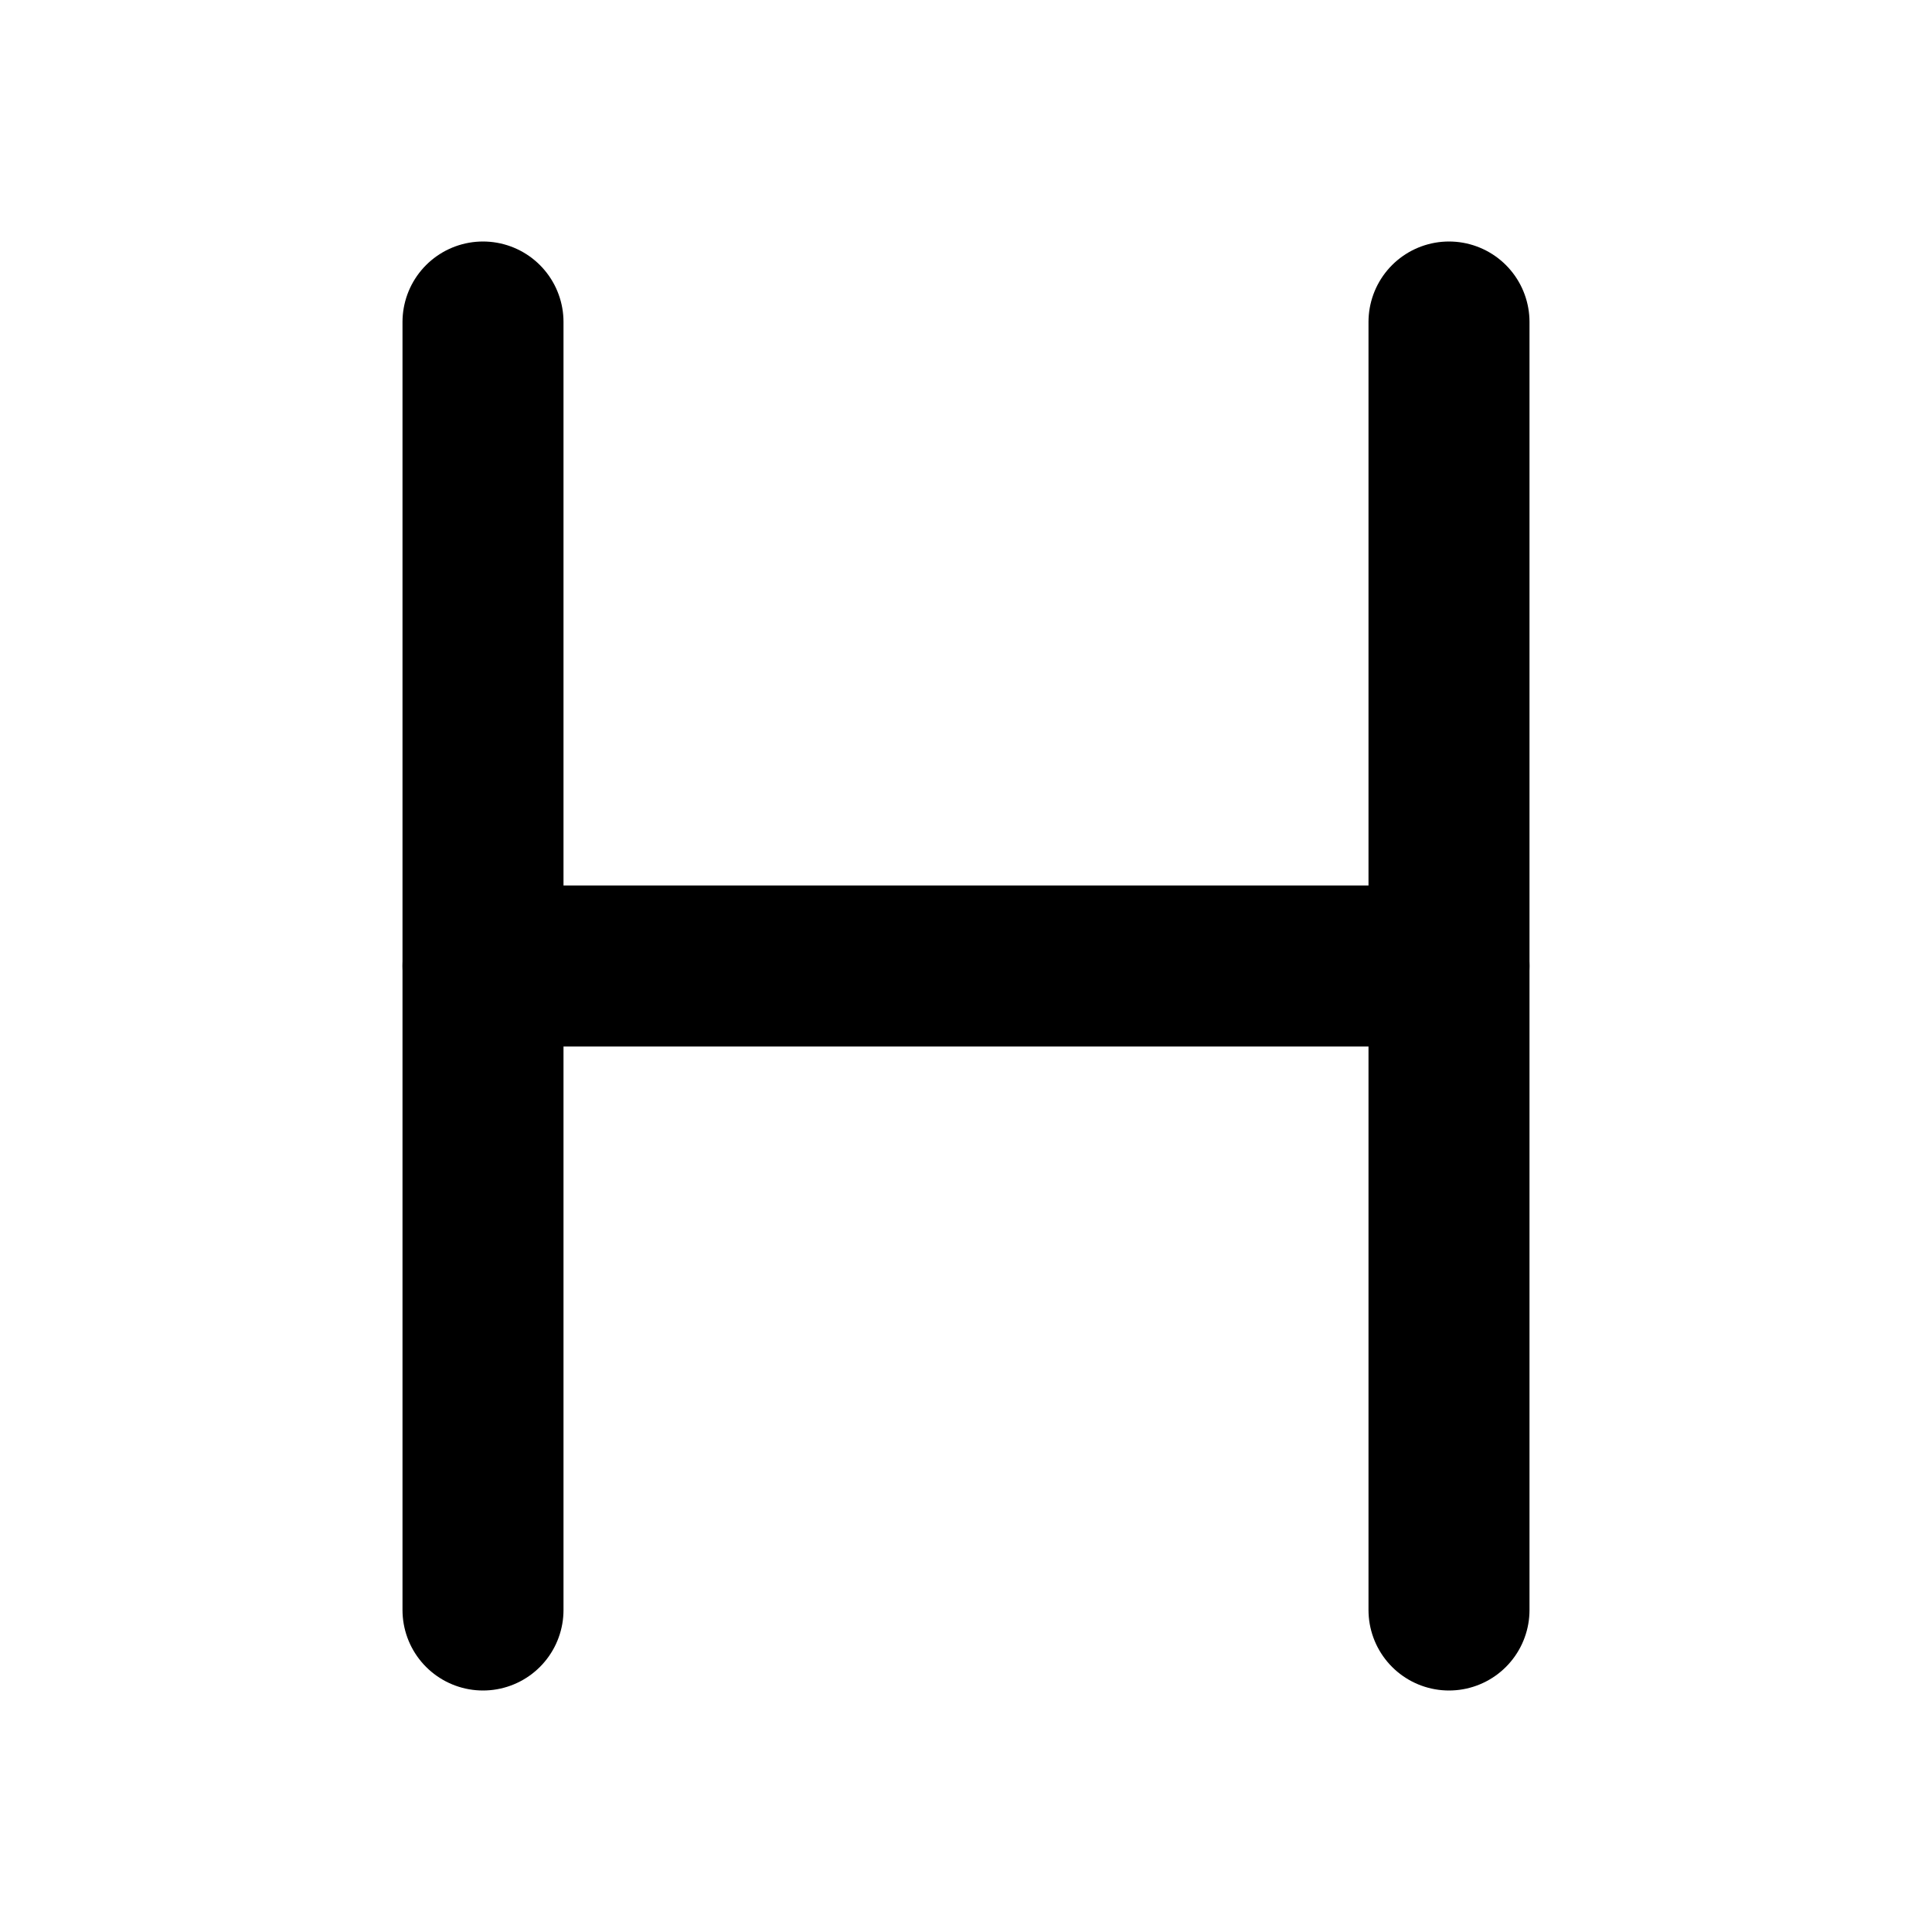
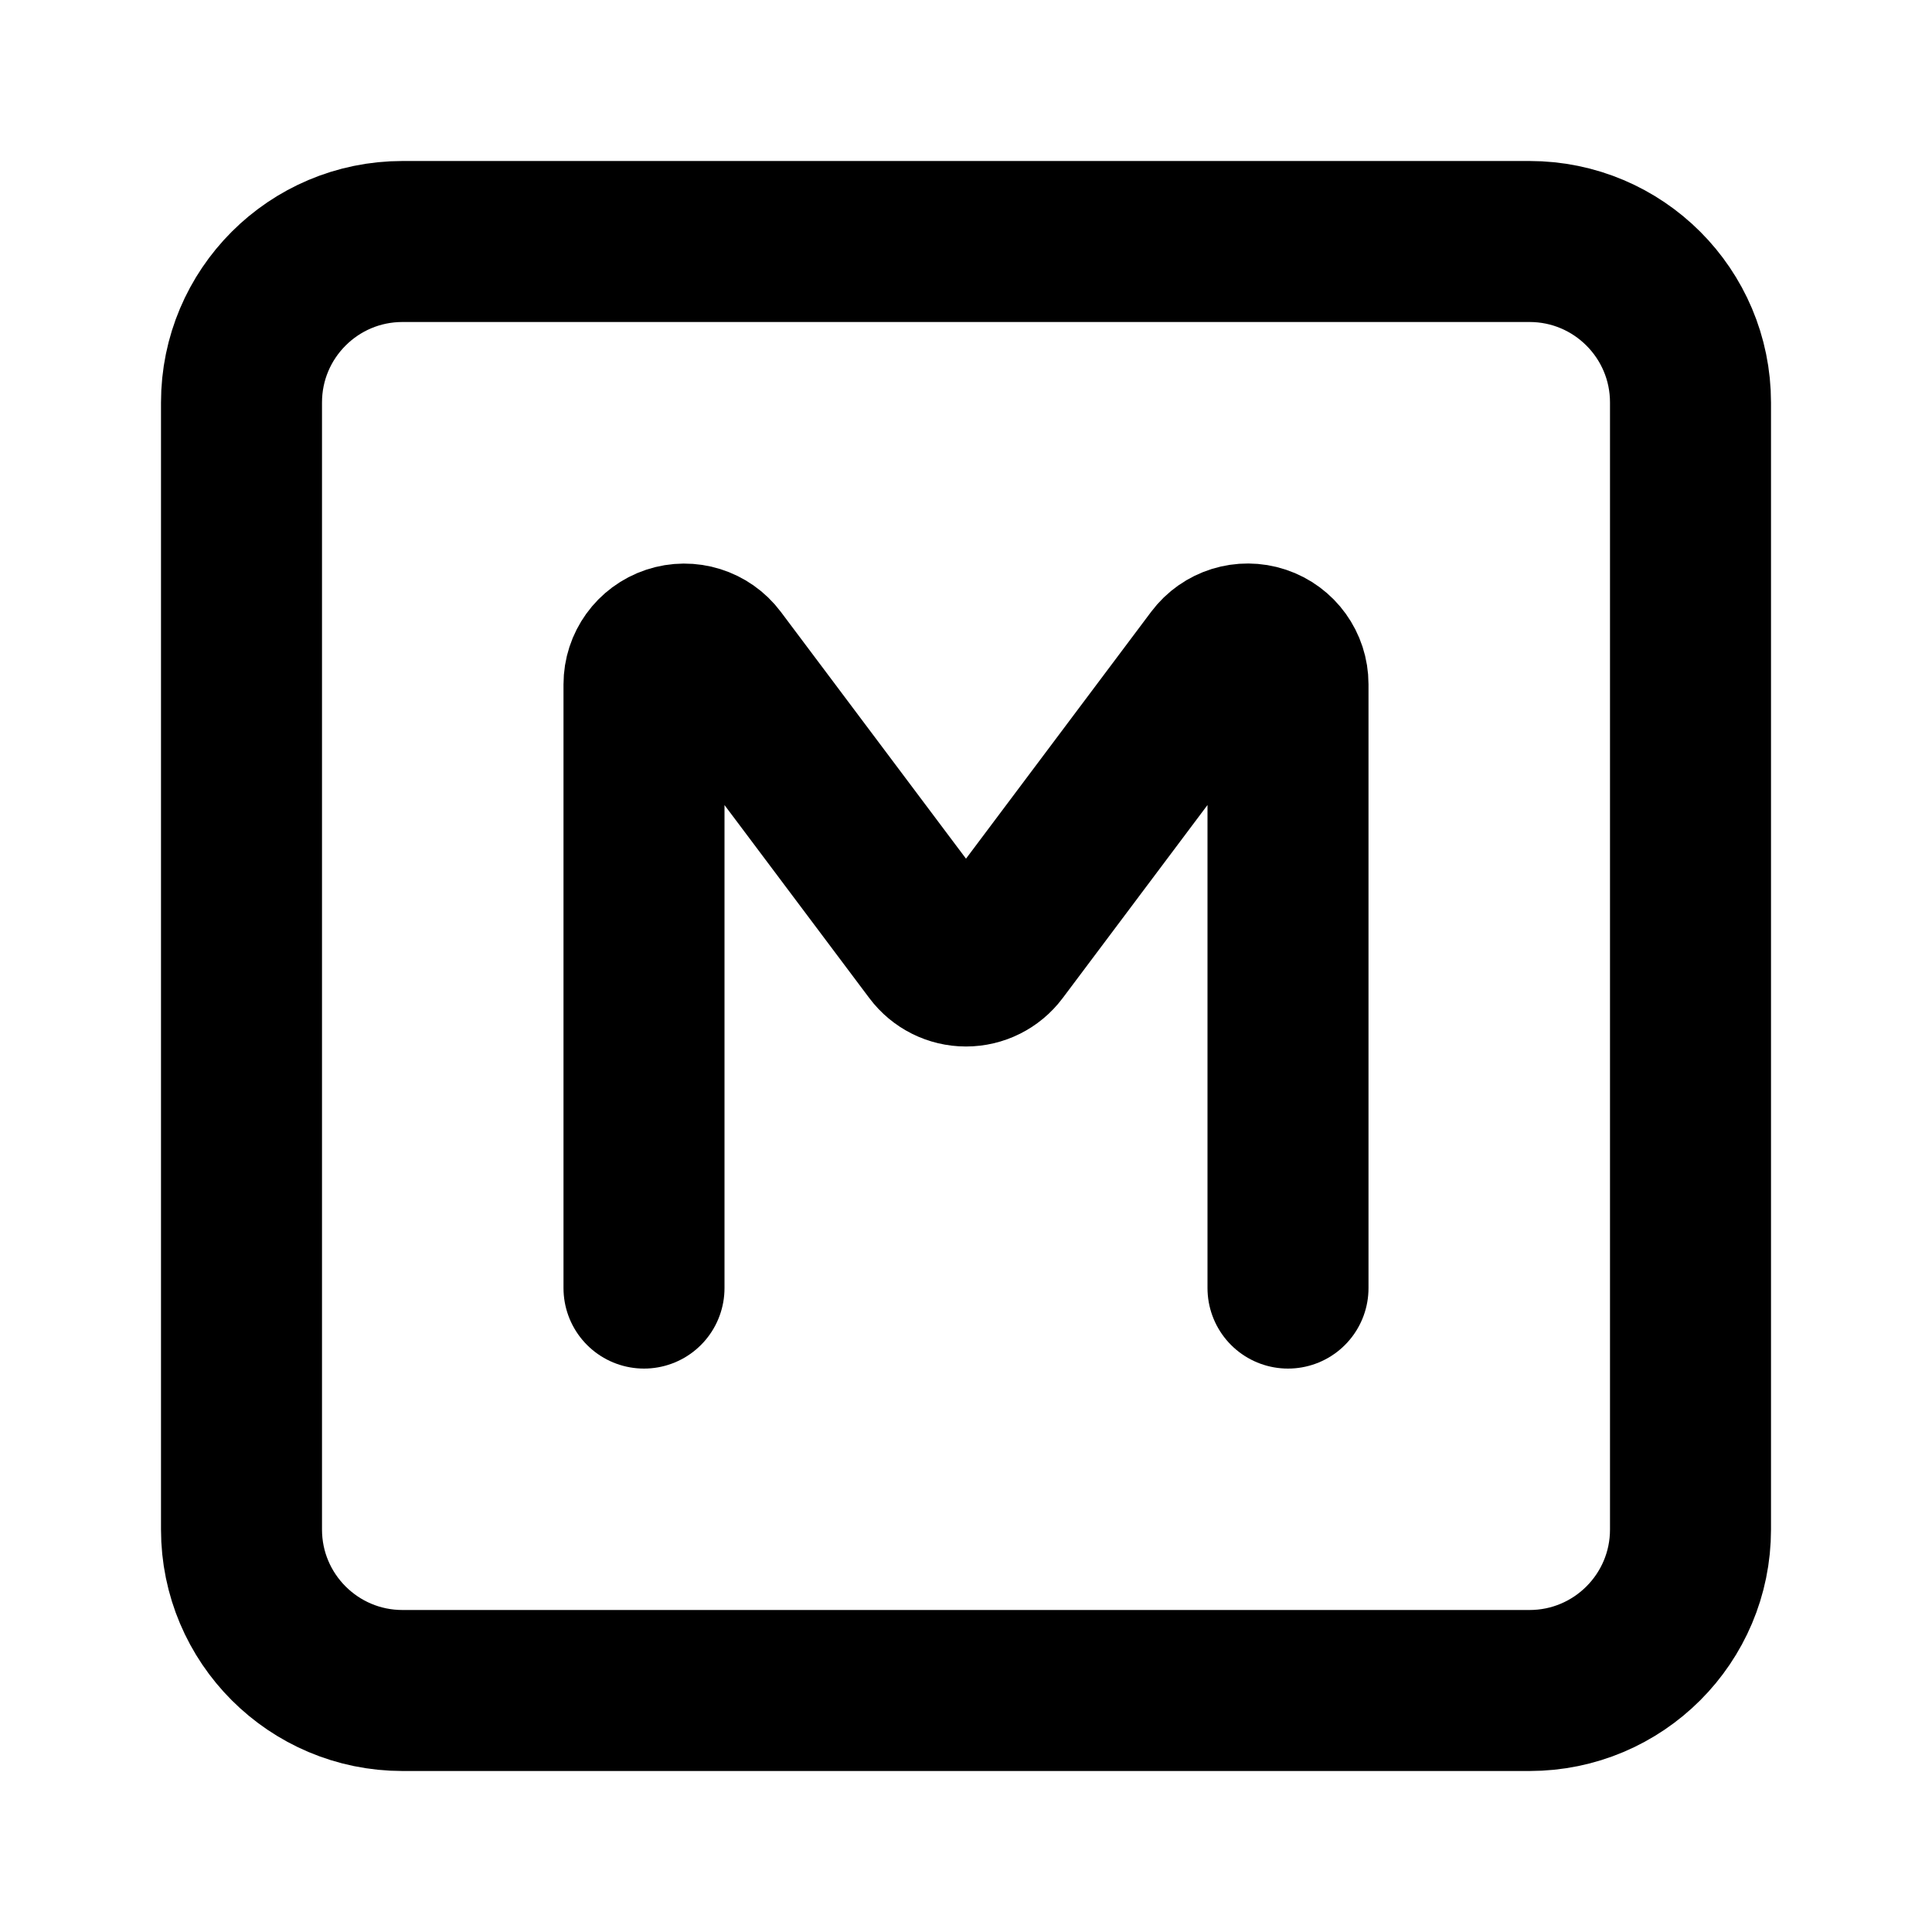
<svg xmlns="http://www.w3.org/2000/svg" viewBox="0 0 24 24" fill="none" stroke="currentColor" stroke-width="2" stroke-linecap="round" stroke-linejoin="round">
-   <path d="M6 12h12" />
-   <path d="M6 20V4" />
-   <path d="M18 20V4" />
+   <path d="M8 16.001v-7.5a.5.5 0 0 1 .9-.3l2.7 3.599a.5.5 0 0 0 .8 0l2.7-3.6a.5.5 0 0 1 .9.3v7.501" />
+   <rect width="18" height="18" x="3" y="3" rx="2" />
</svg>
